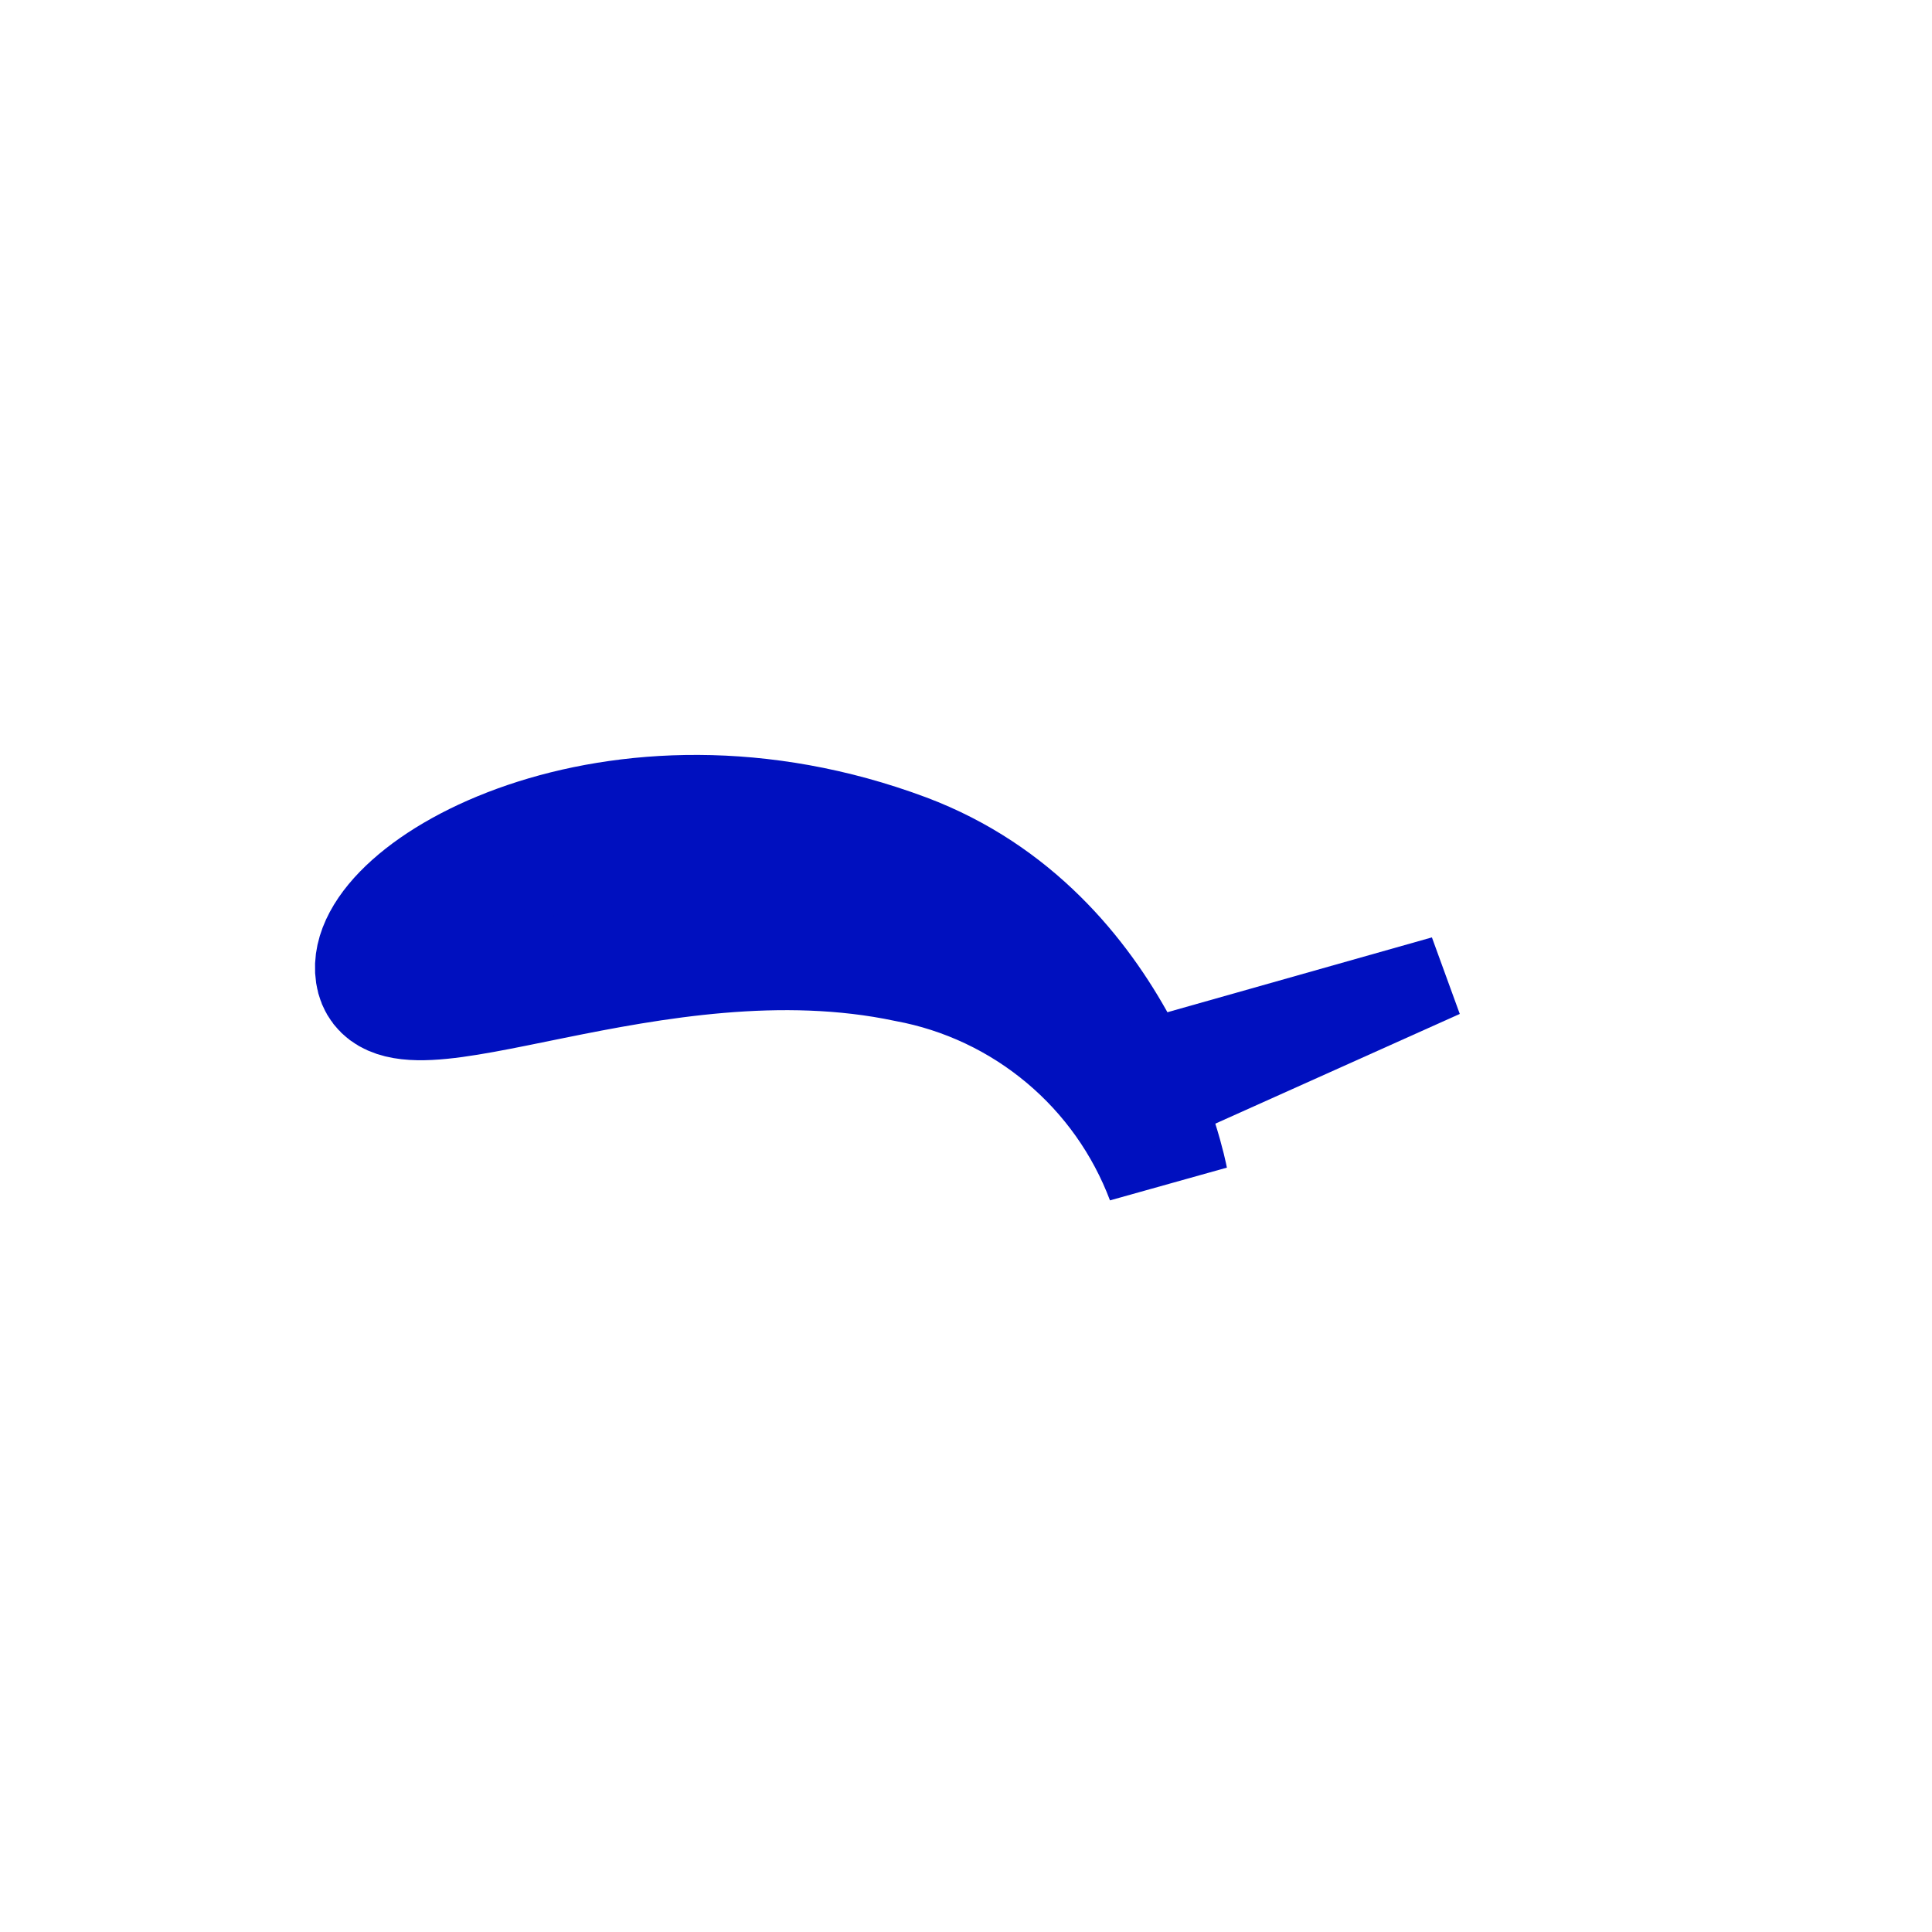
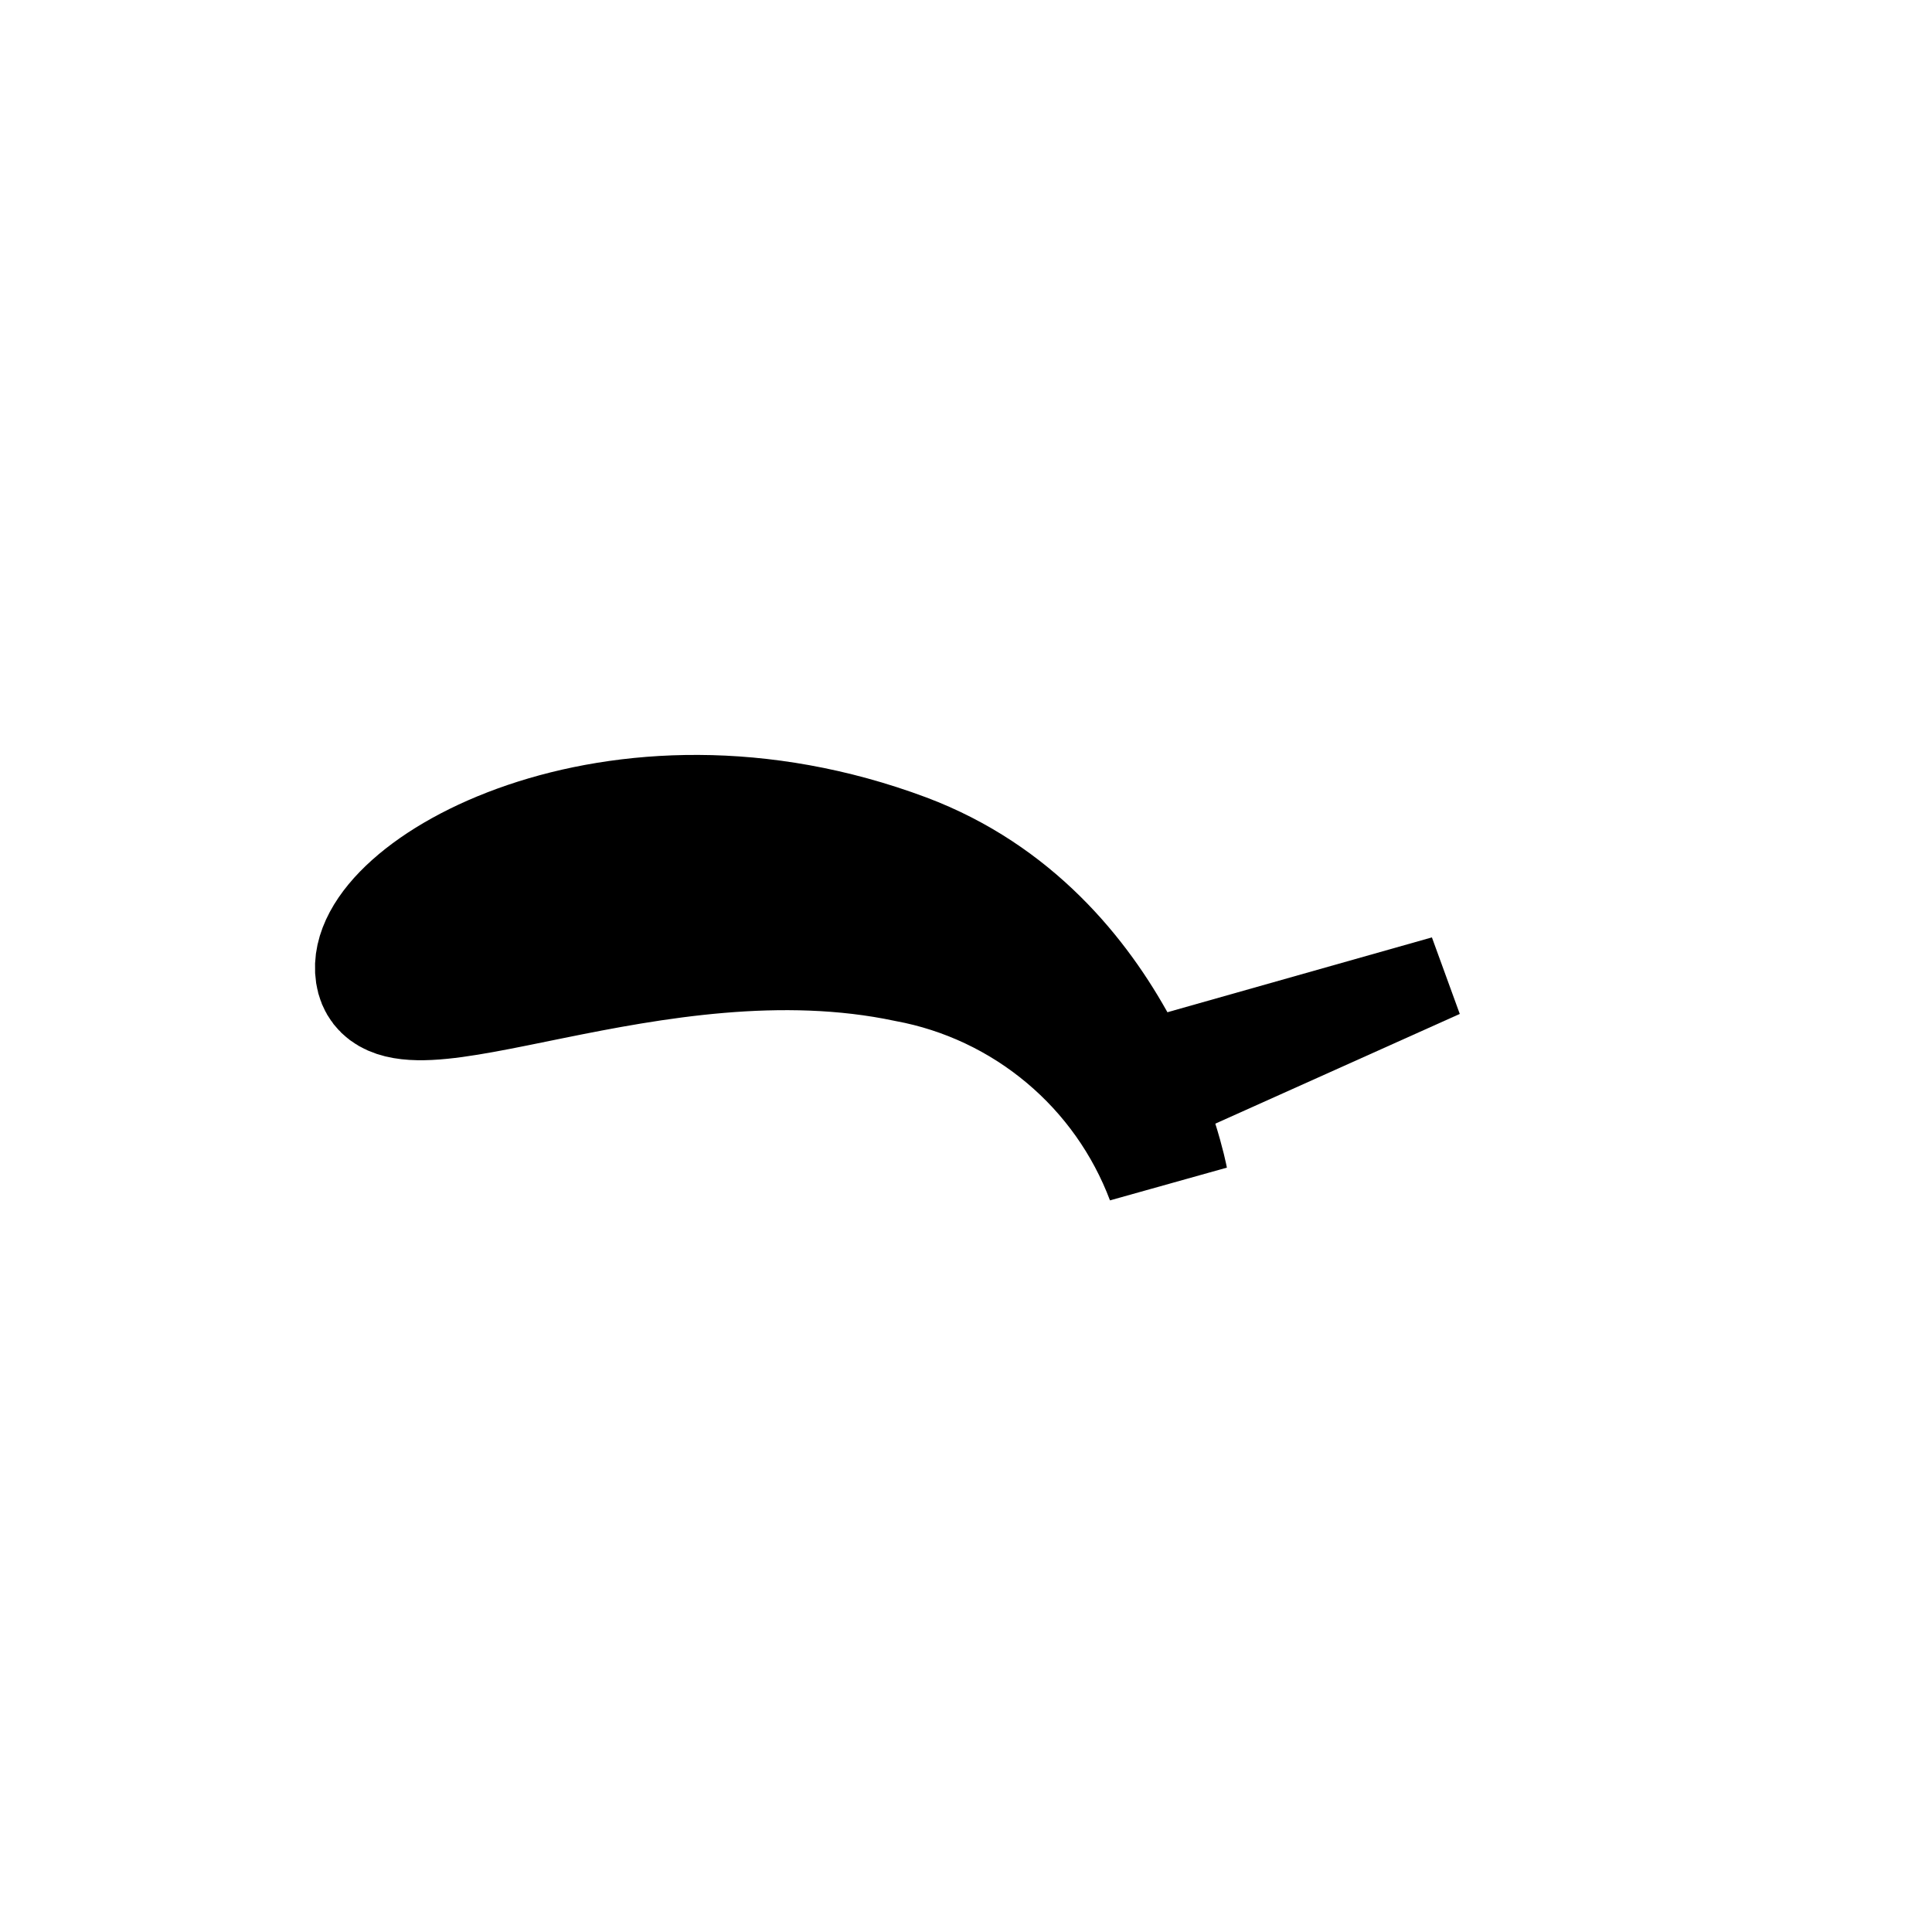
<svg xmlns="http://www.w3.org/2000/svg" width="52" height="52" viewBox="0 0 52 52" fill="none">
  <g id="eyes-24">
-     <path id="Vector" d="M10.13 26.21C9.79 24 16.55 20.08 24.36 23C30.18 25.19 31.41 31.73 31.41 31.73C30.846 30.233 29.906 28.907 28.679 27.881C27.453 26.854 25.983 26.161 24.41 25.87C17.6 24.43 10.47 28.43 10.13 26.21Z" fill="#0010BF" stroke="#0010BF" stroke-width="3.28" />
-     <path id="Vector_2" d="M39.29 27.29L32.45 30.36L30.32 31.14L29.19 28.05L31.33 27.27L38.54 25.23L39.29 27.29Z" fill="#0010BF" />
+     <path id="Vector" d="M10.13 26.21C9.79 24 16.55 20.08 24.36 23C30.18 25.19 31.41 31.73 31.41 31.73C30.846 30.233 29.906 28.907 28.679 27.881C27.453 26.854 25.983 26.161 24.41 25.87C17.6 24.43 10.47 28.43 10.13 26.21Z" fill="#000000" stroke="#000000" stroke-width="3.28" />
+     <path id="Vector_2" d="M39.29 27.29L32.45 30.36L30.32 31.14L29.19 28.05L31.33 27.27L38.54 25.23L39.29 27.29Z" fill="#000000" />
  </g>
</svg>
